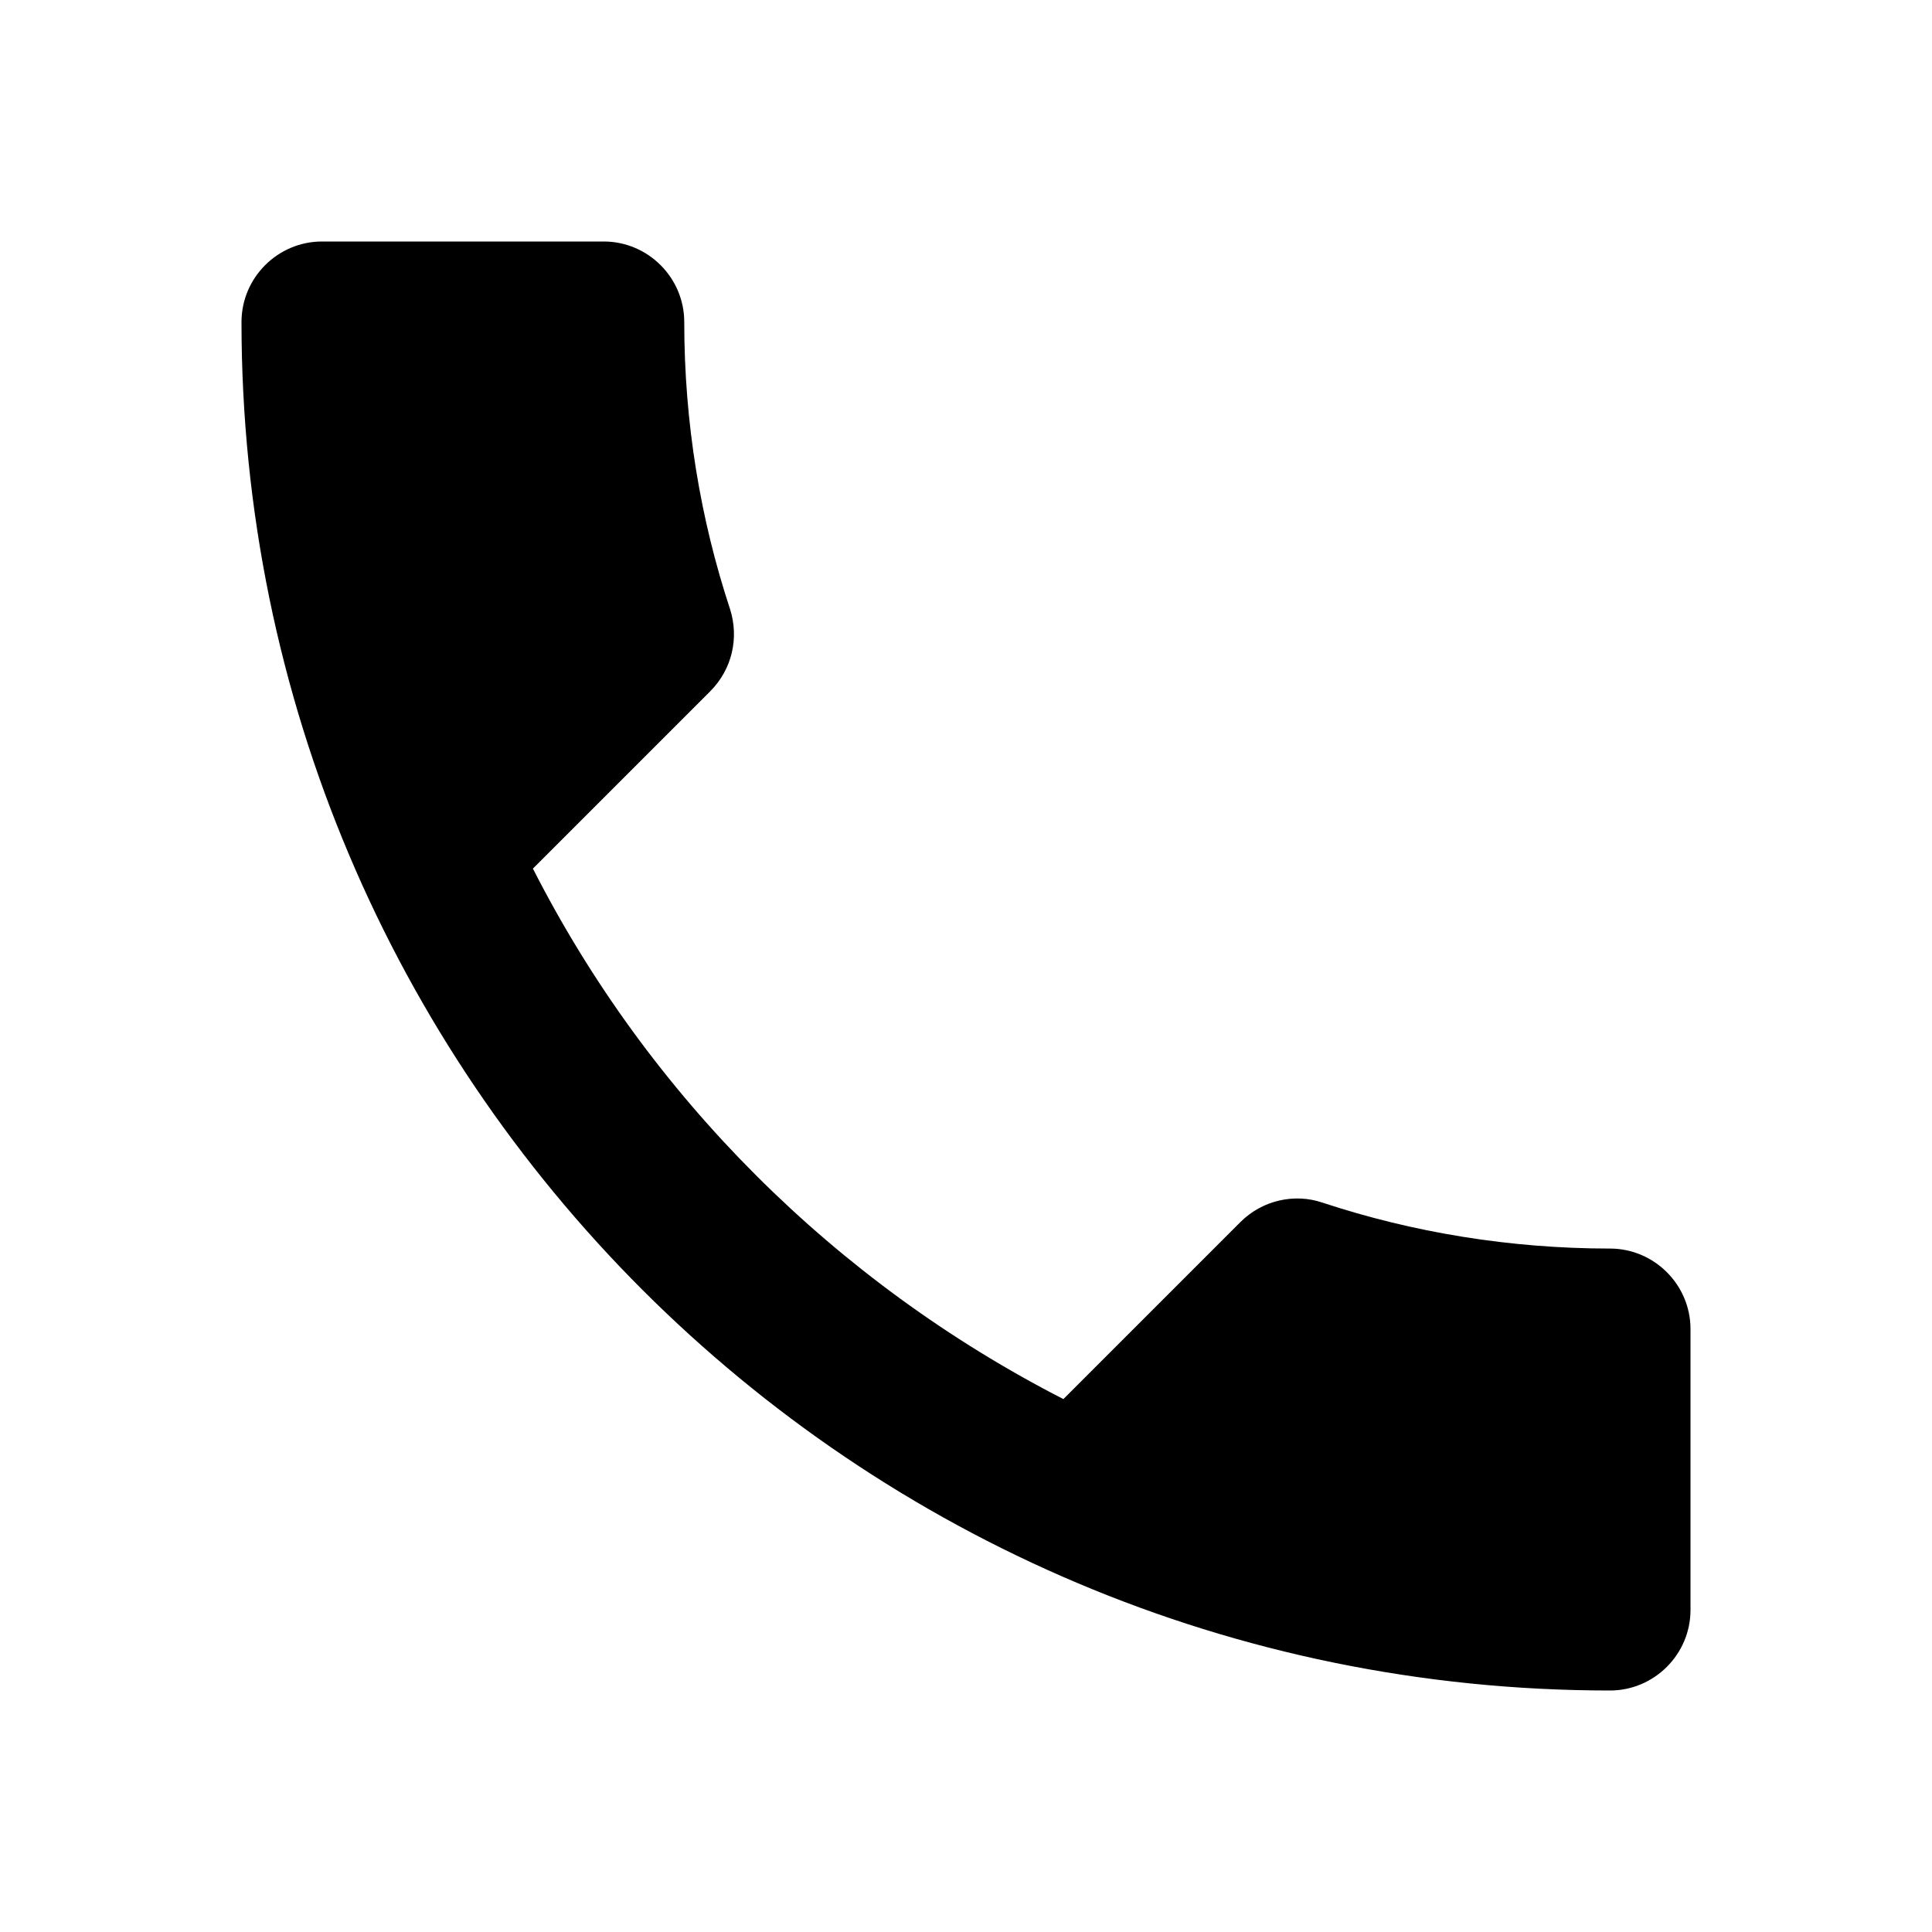
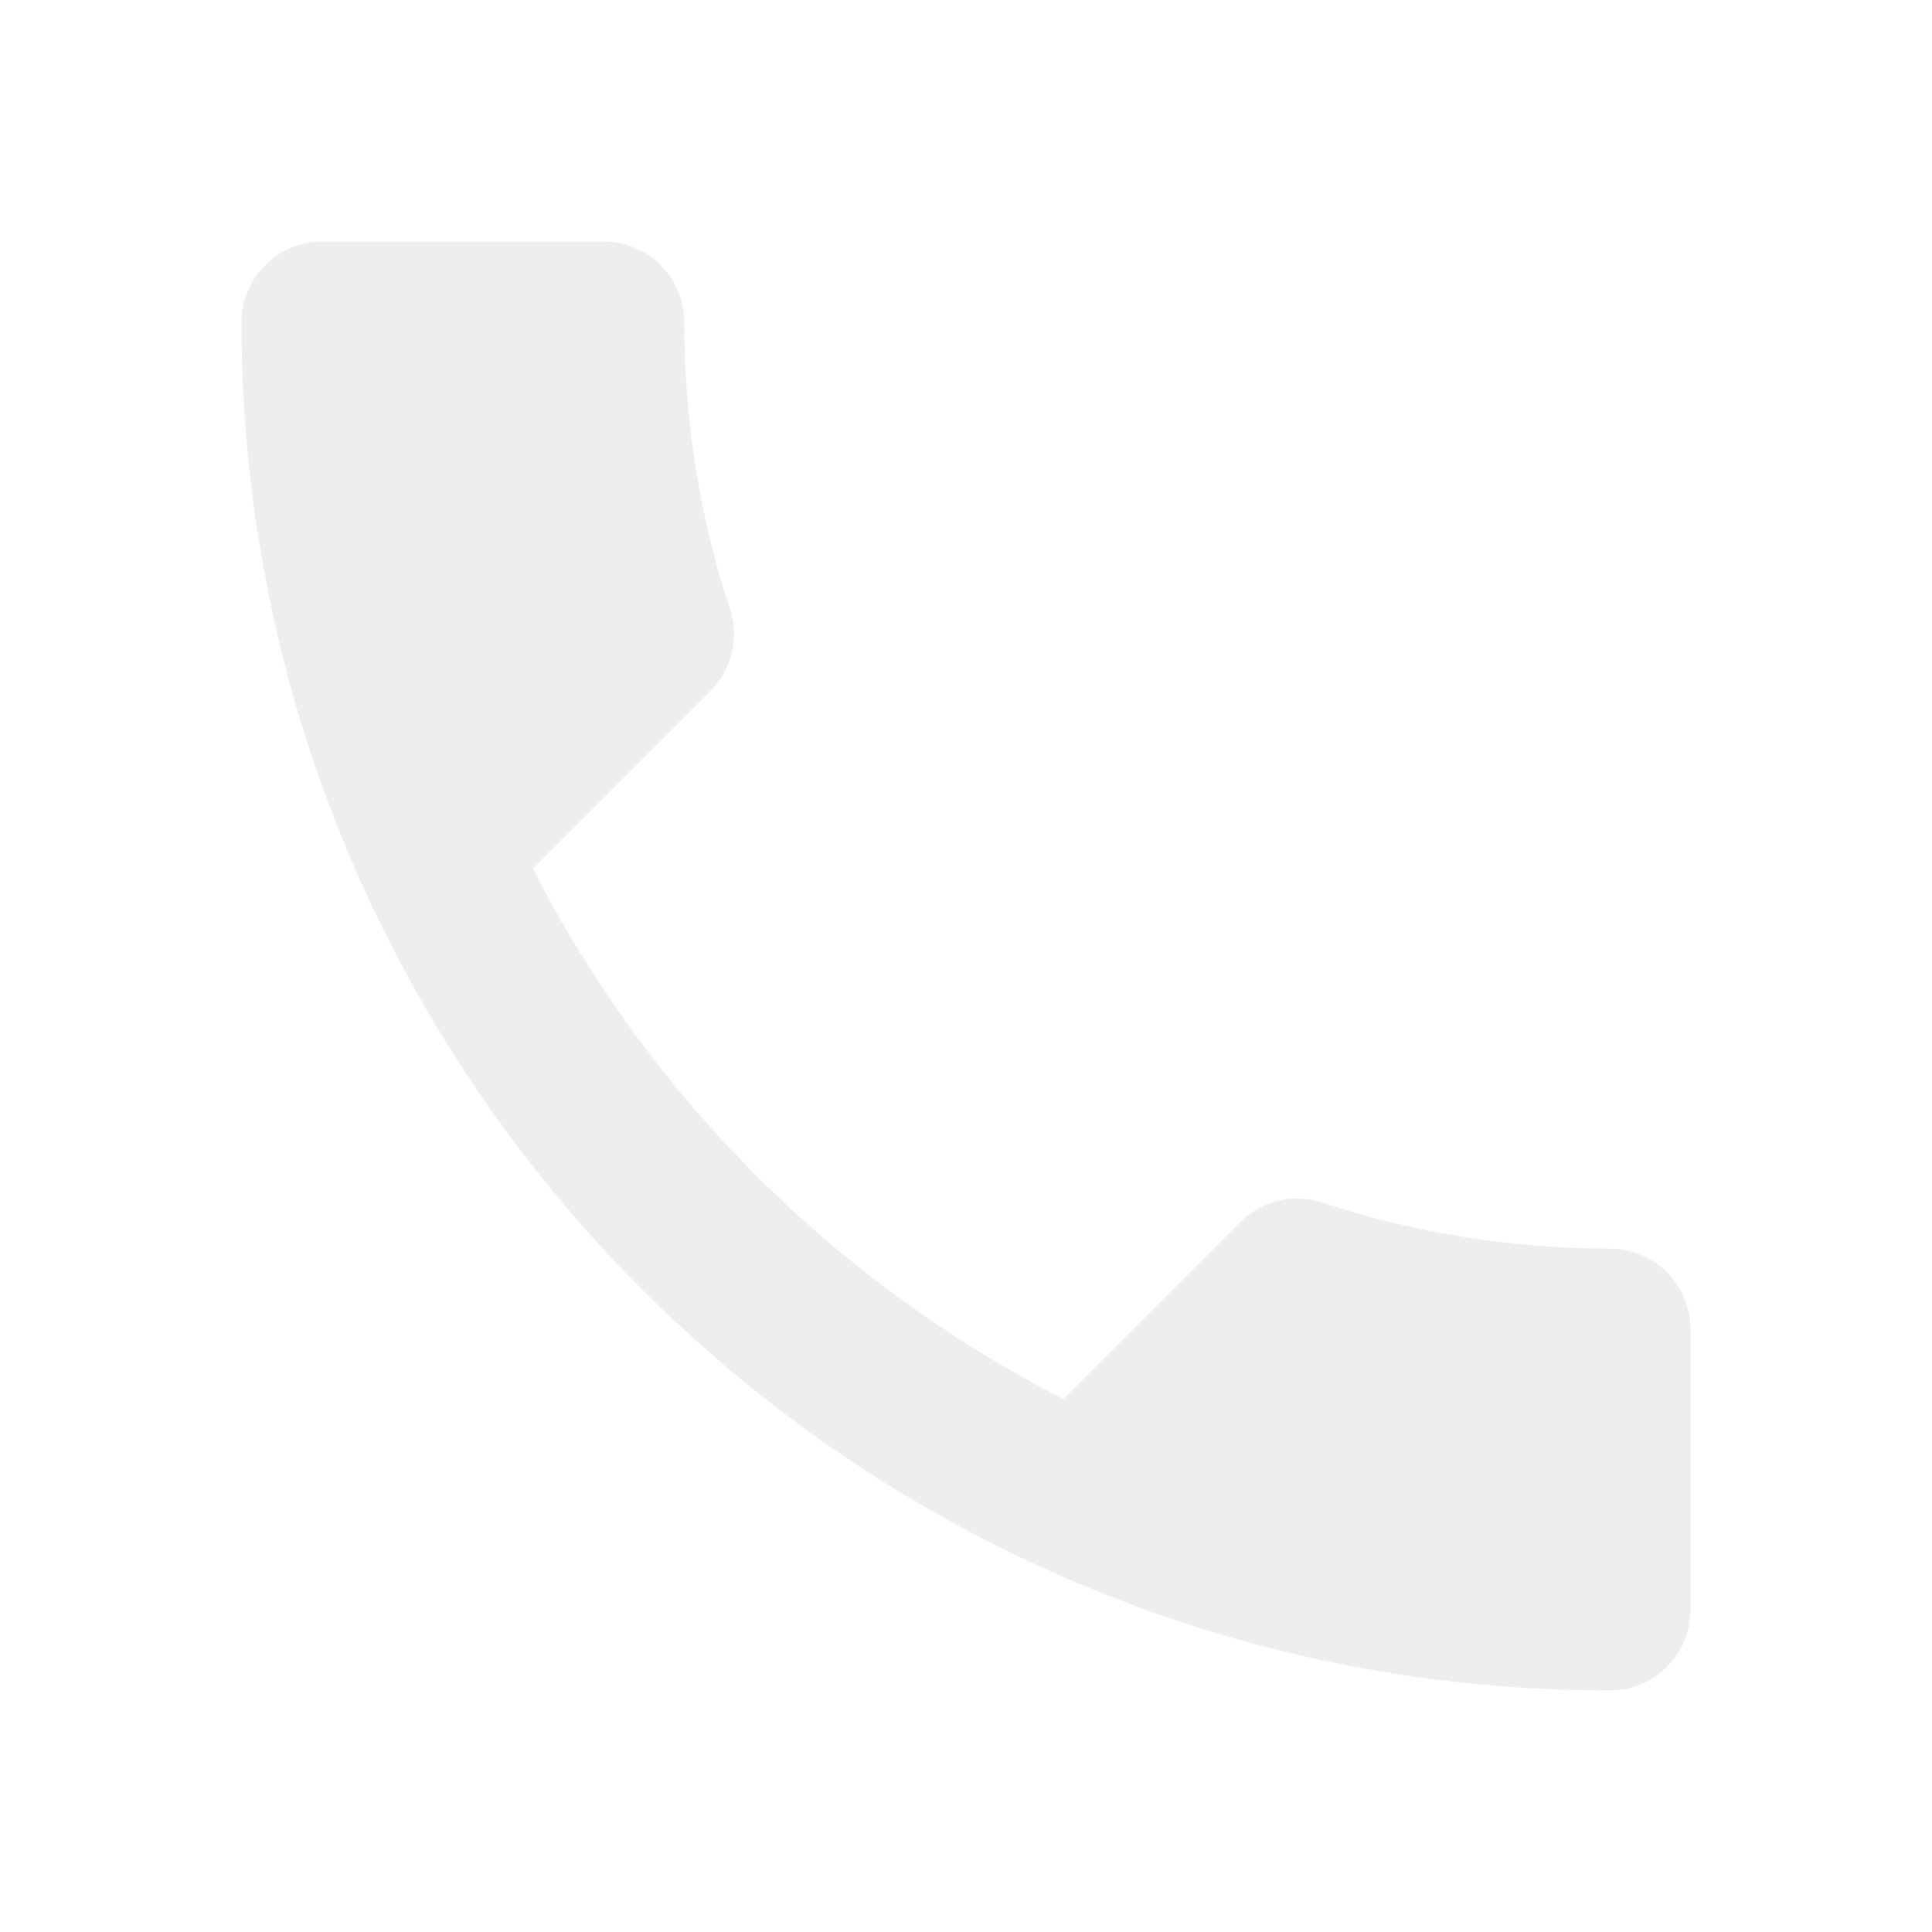
- <svg xmlns="http://www.w3.org/2000/svg" fill="#000000" height="24" viewBox="0 0 24 24" width="24">
+ <svg xmlns="http://www.w3.org/2000/svg" fill="#eeeeee" height="24" viewBox="0 0 24 24" width="24">
  <path d="M0 0h24v24H0z" fill="none" />
  <path d="M6.62 10.79c1.44 2.83 3.76 5.14 6.59 6.59l2.2-2.2c.27-.27.67-.36 1.02-.24 1.12.37 2.33.57 3.57.57.55 0 1 .45 1 1V20c0 .55-.45 1-1 1-9.39 0-17-7.61-17-17 0-.55.45-1 1-1h3.5c.55 0 1 .45 1 1 0 1.25.2 2.45.57 3.57.11.35.03.74-.25 1.02l-2.2 2.2z" />
</svg>
